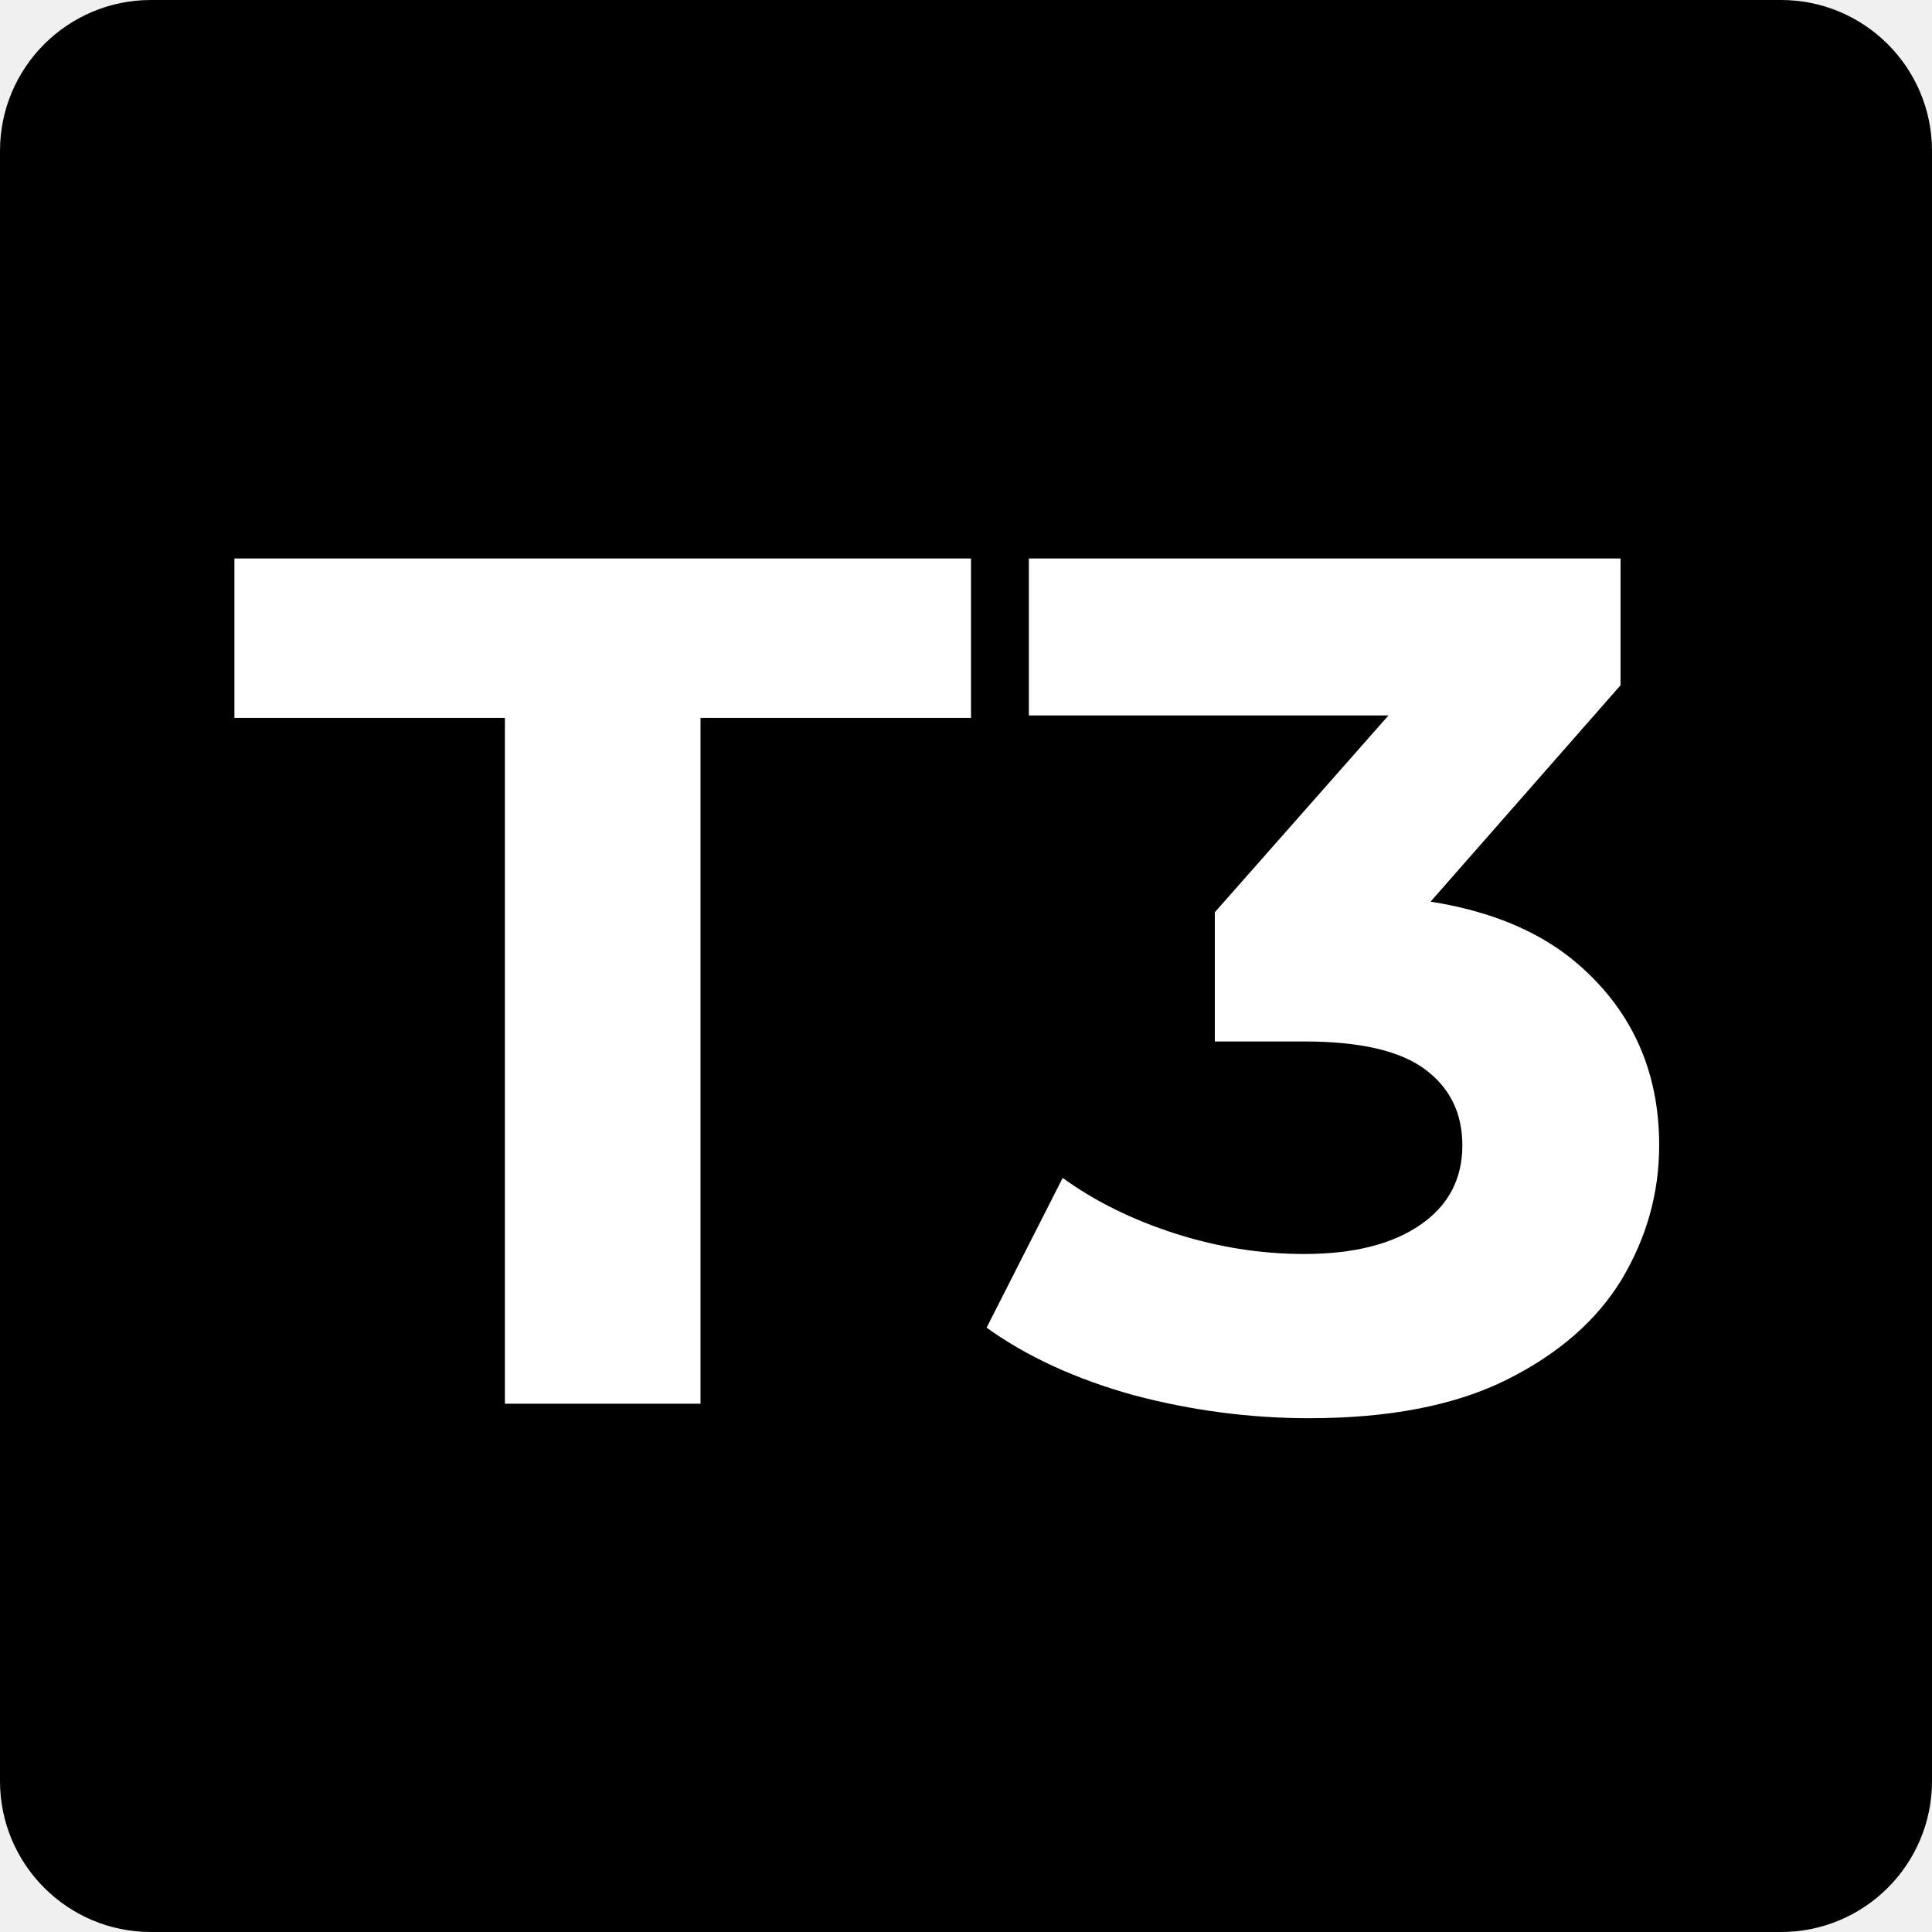
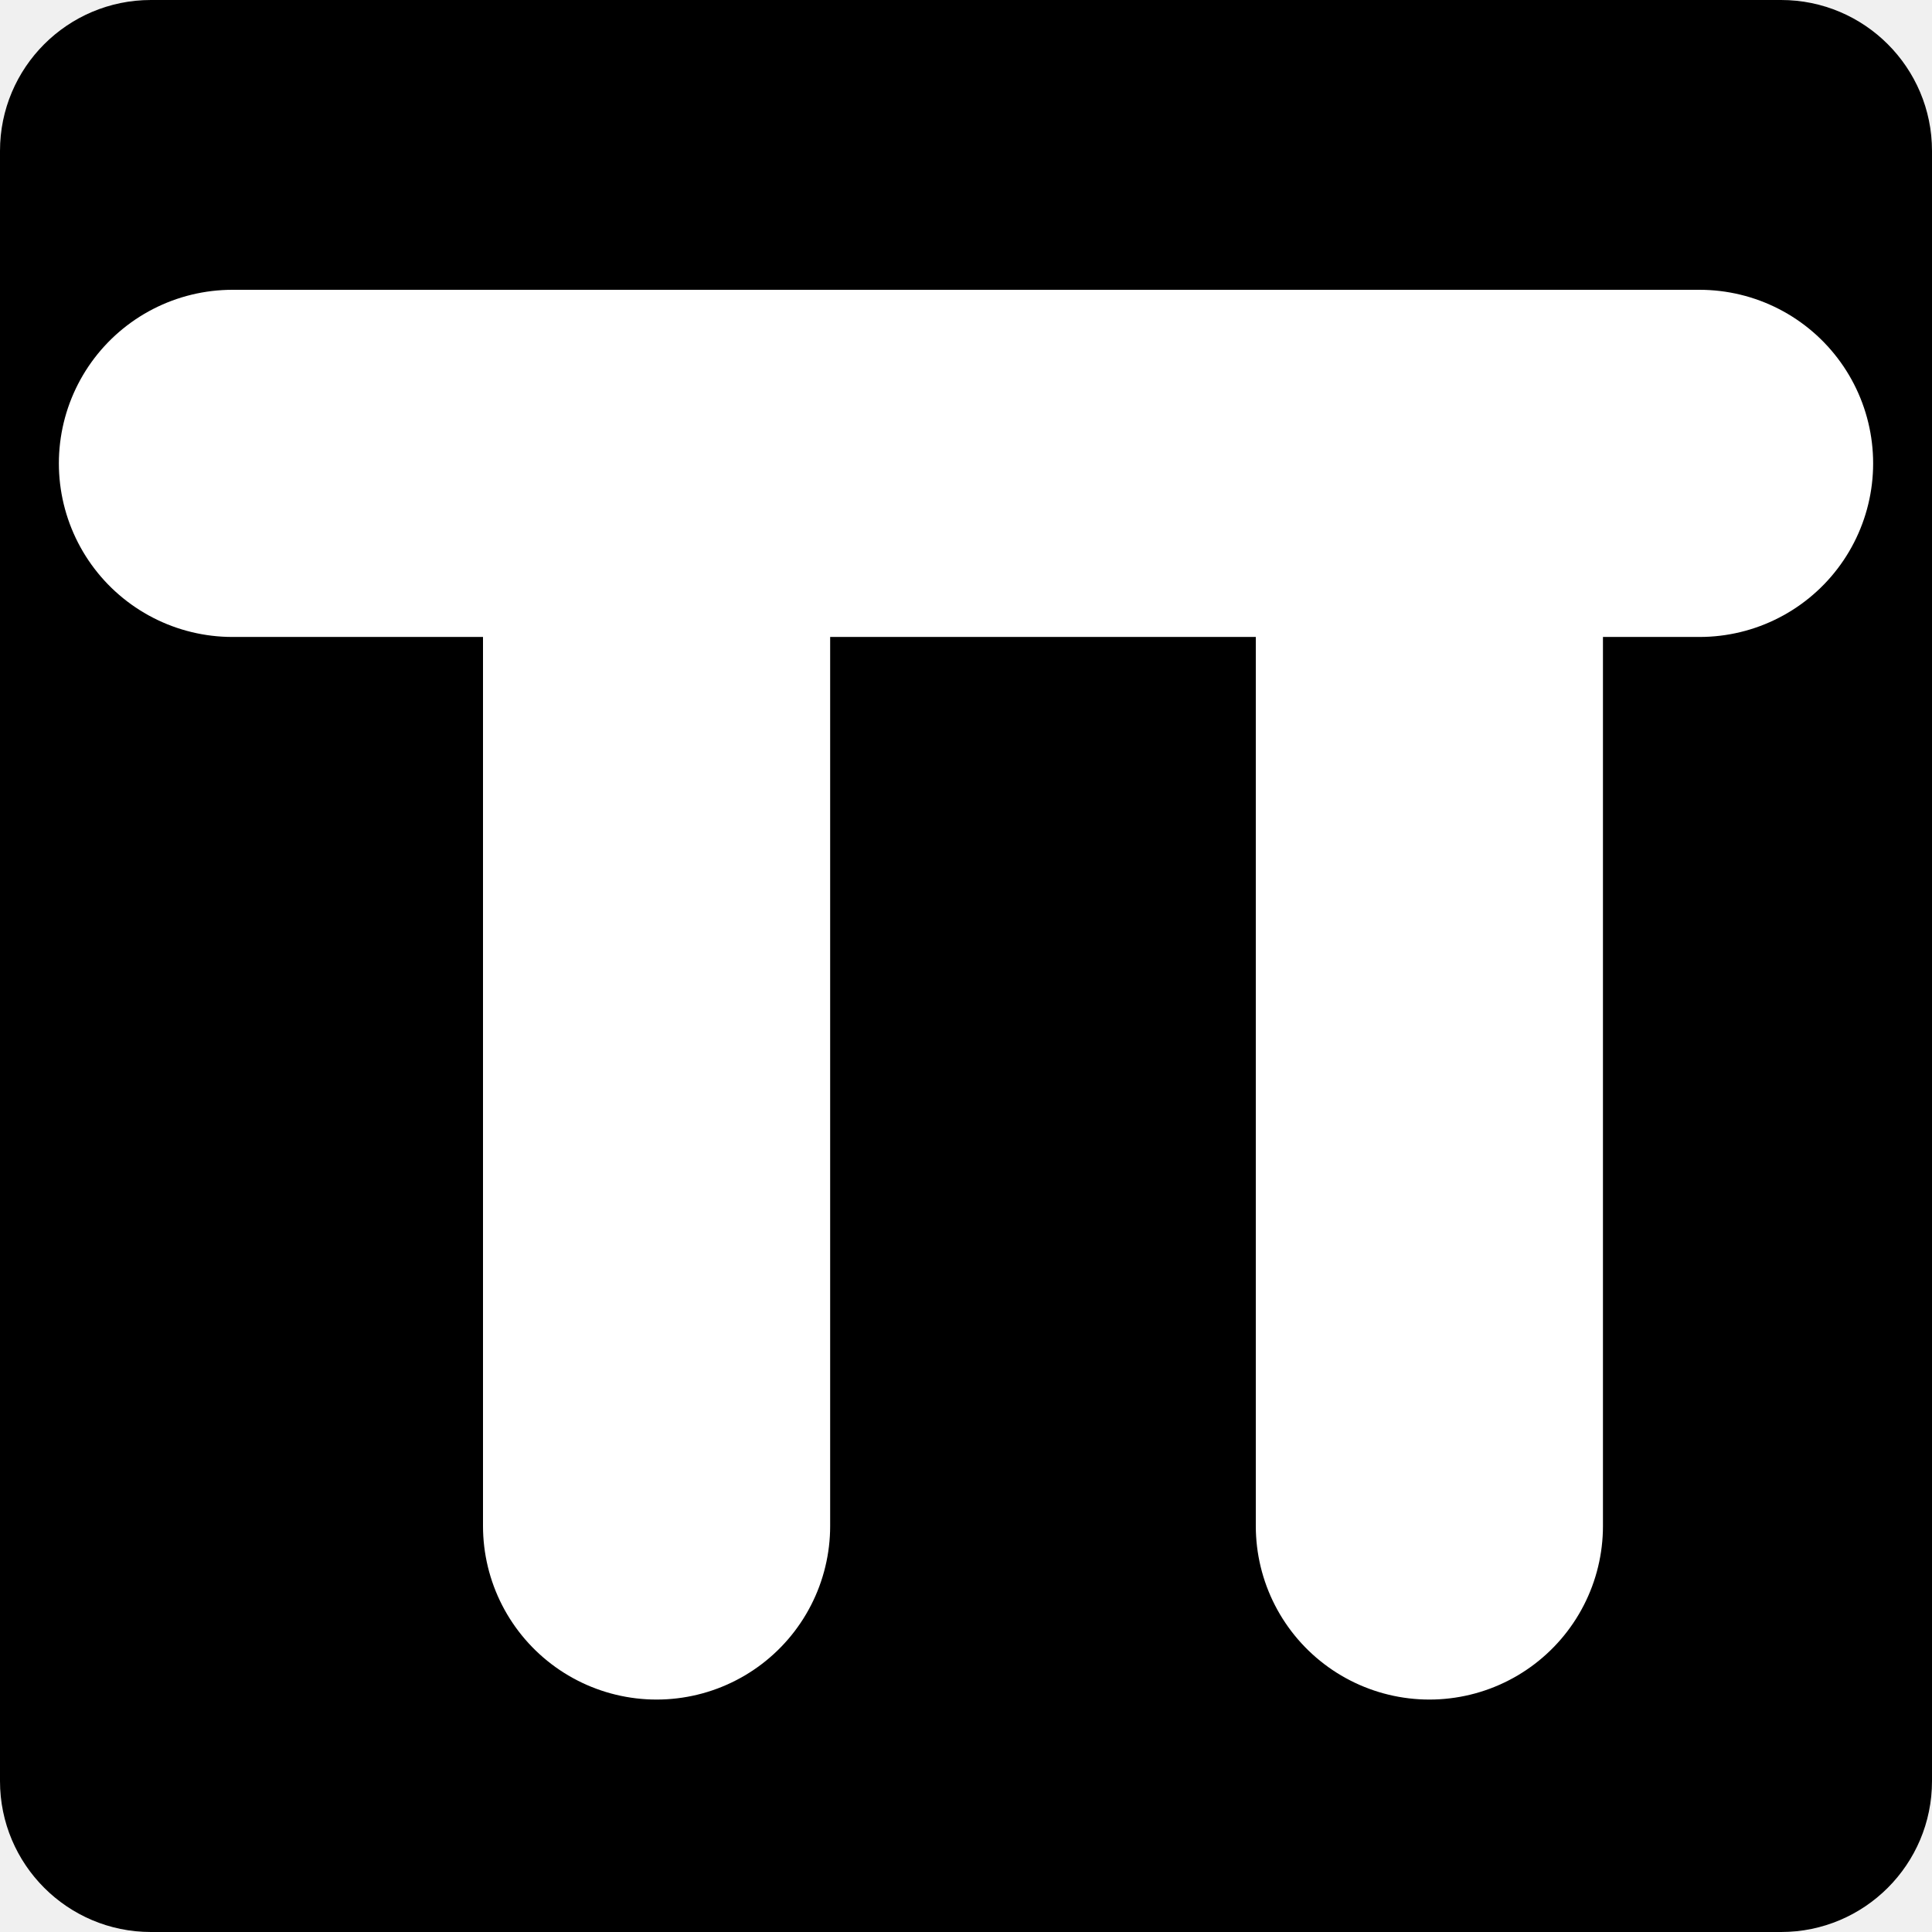
<svg xmlns="http://www.w3.org/2000/svg" width="128" height="128" viewBox="0 0 128 128" fill="none">
  <path d="M0 10C0 4.477 4.477 0 10 0H118C123.523 0 128 4.477 128 10V118C128 123.523 123.523 128 118 128H10C4.477 128 0 123.523 0 118V10Z" fill="black" />
-   <path d="M33.451 93V47.56H15.531V37H64.331V47.56H46.411V93H33.451ZM86.725 93.96C82.832 93.96 78.965 93.453 75.125 92.44C71.285 91.373 68.032 89.88 65.365 87.96L70.405 78.04C72.539 79.587 75.019 80.813 77.845 81.72C80.672 82.627 83.525 83.08 86.405 83.08C89.659 83.08 92.219 82.44 94.085 81.16C95.952 79.88 96.885 78.12 96.885 75.88C96.885 73.747 96.059 72.067 94.405 70.84C92.752 69.613 90.085 69 86.405 69H80.485V60.44L96.085 42.76L97.525 47.4H68.165V37H107.365V45.4L91.845 63.08L85.285 59.32H89.045C95.925 59.32 101.125 60.867 104.645 63.96C108.165 67.053 109.925 71.027 109.925 75.88C109.925 79.027 109.099 81.987 107.445 84.76C105.792 87.48 103.259 89.693 99.845 91.4C96.432 93.107 92.059 93.96 86.725 93.96Z" fill="white" />
+   <path d="M15.4 30.7H112.6M43.5 34.6V101.1M94.7 34.6V101.1" stroke="white" stroke-width="23" stroke-linecap="round" fill="none" />
</svg>
